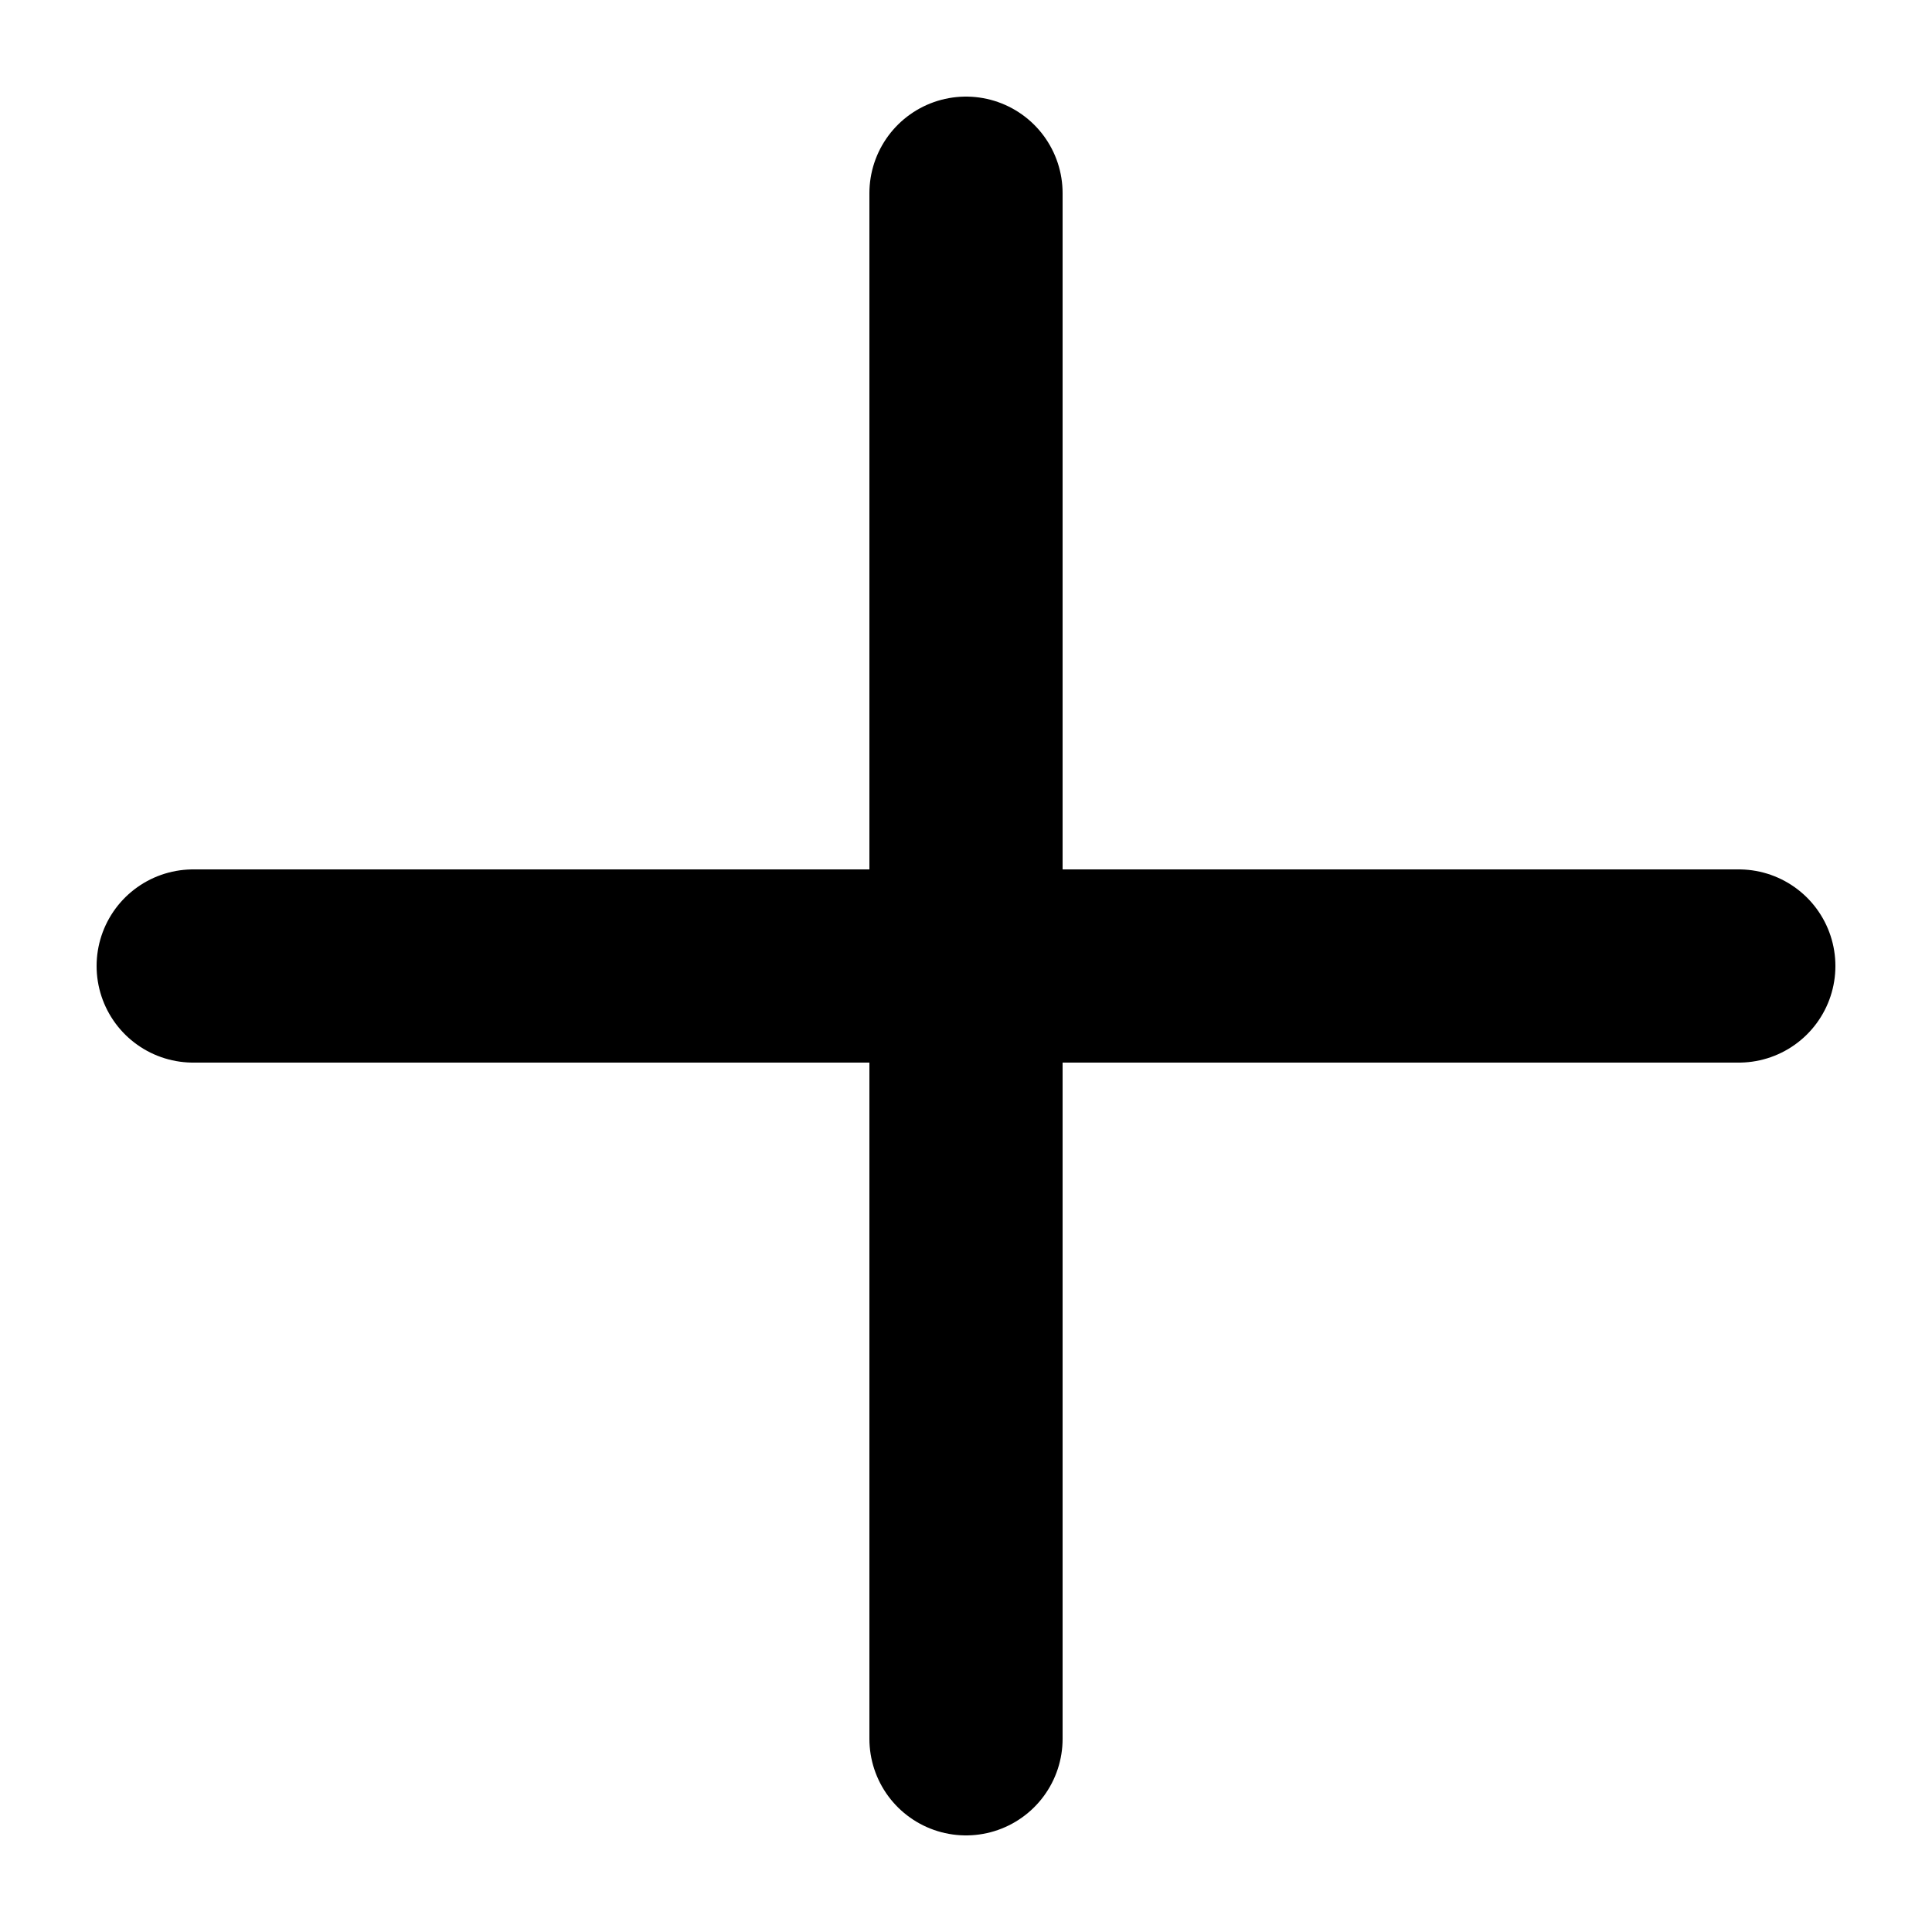
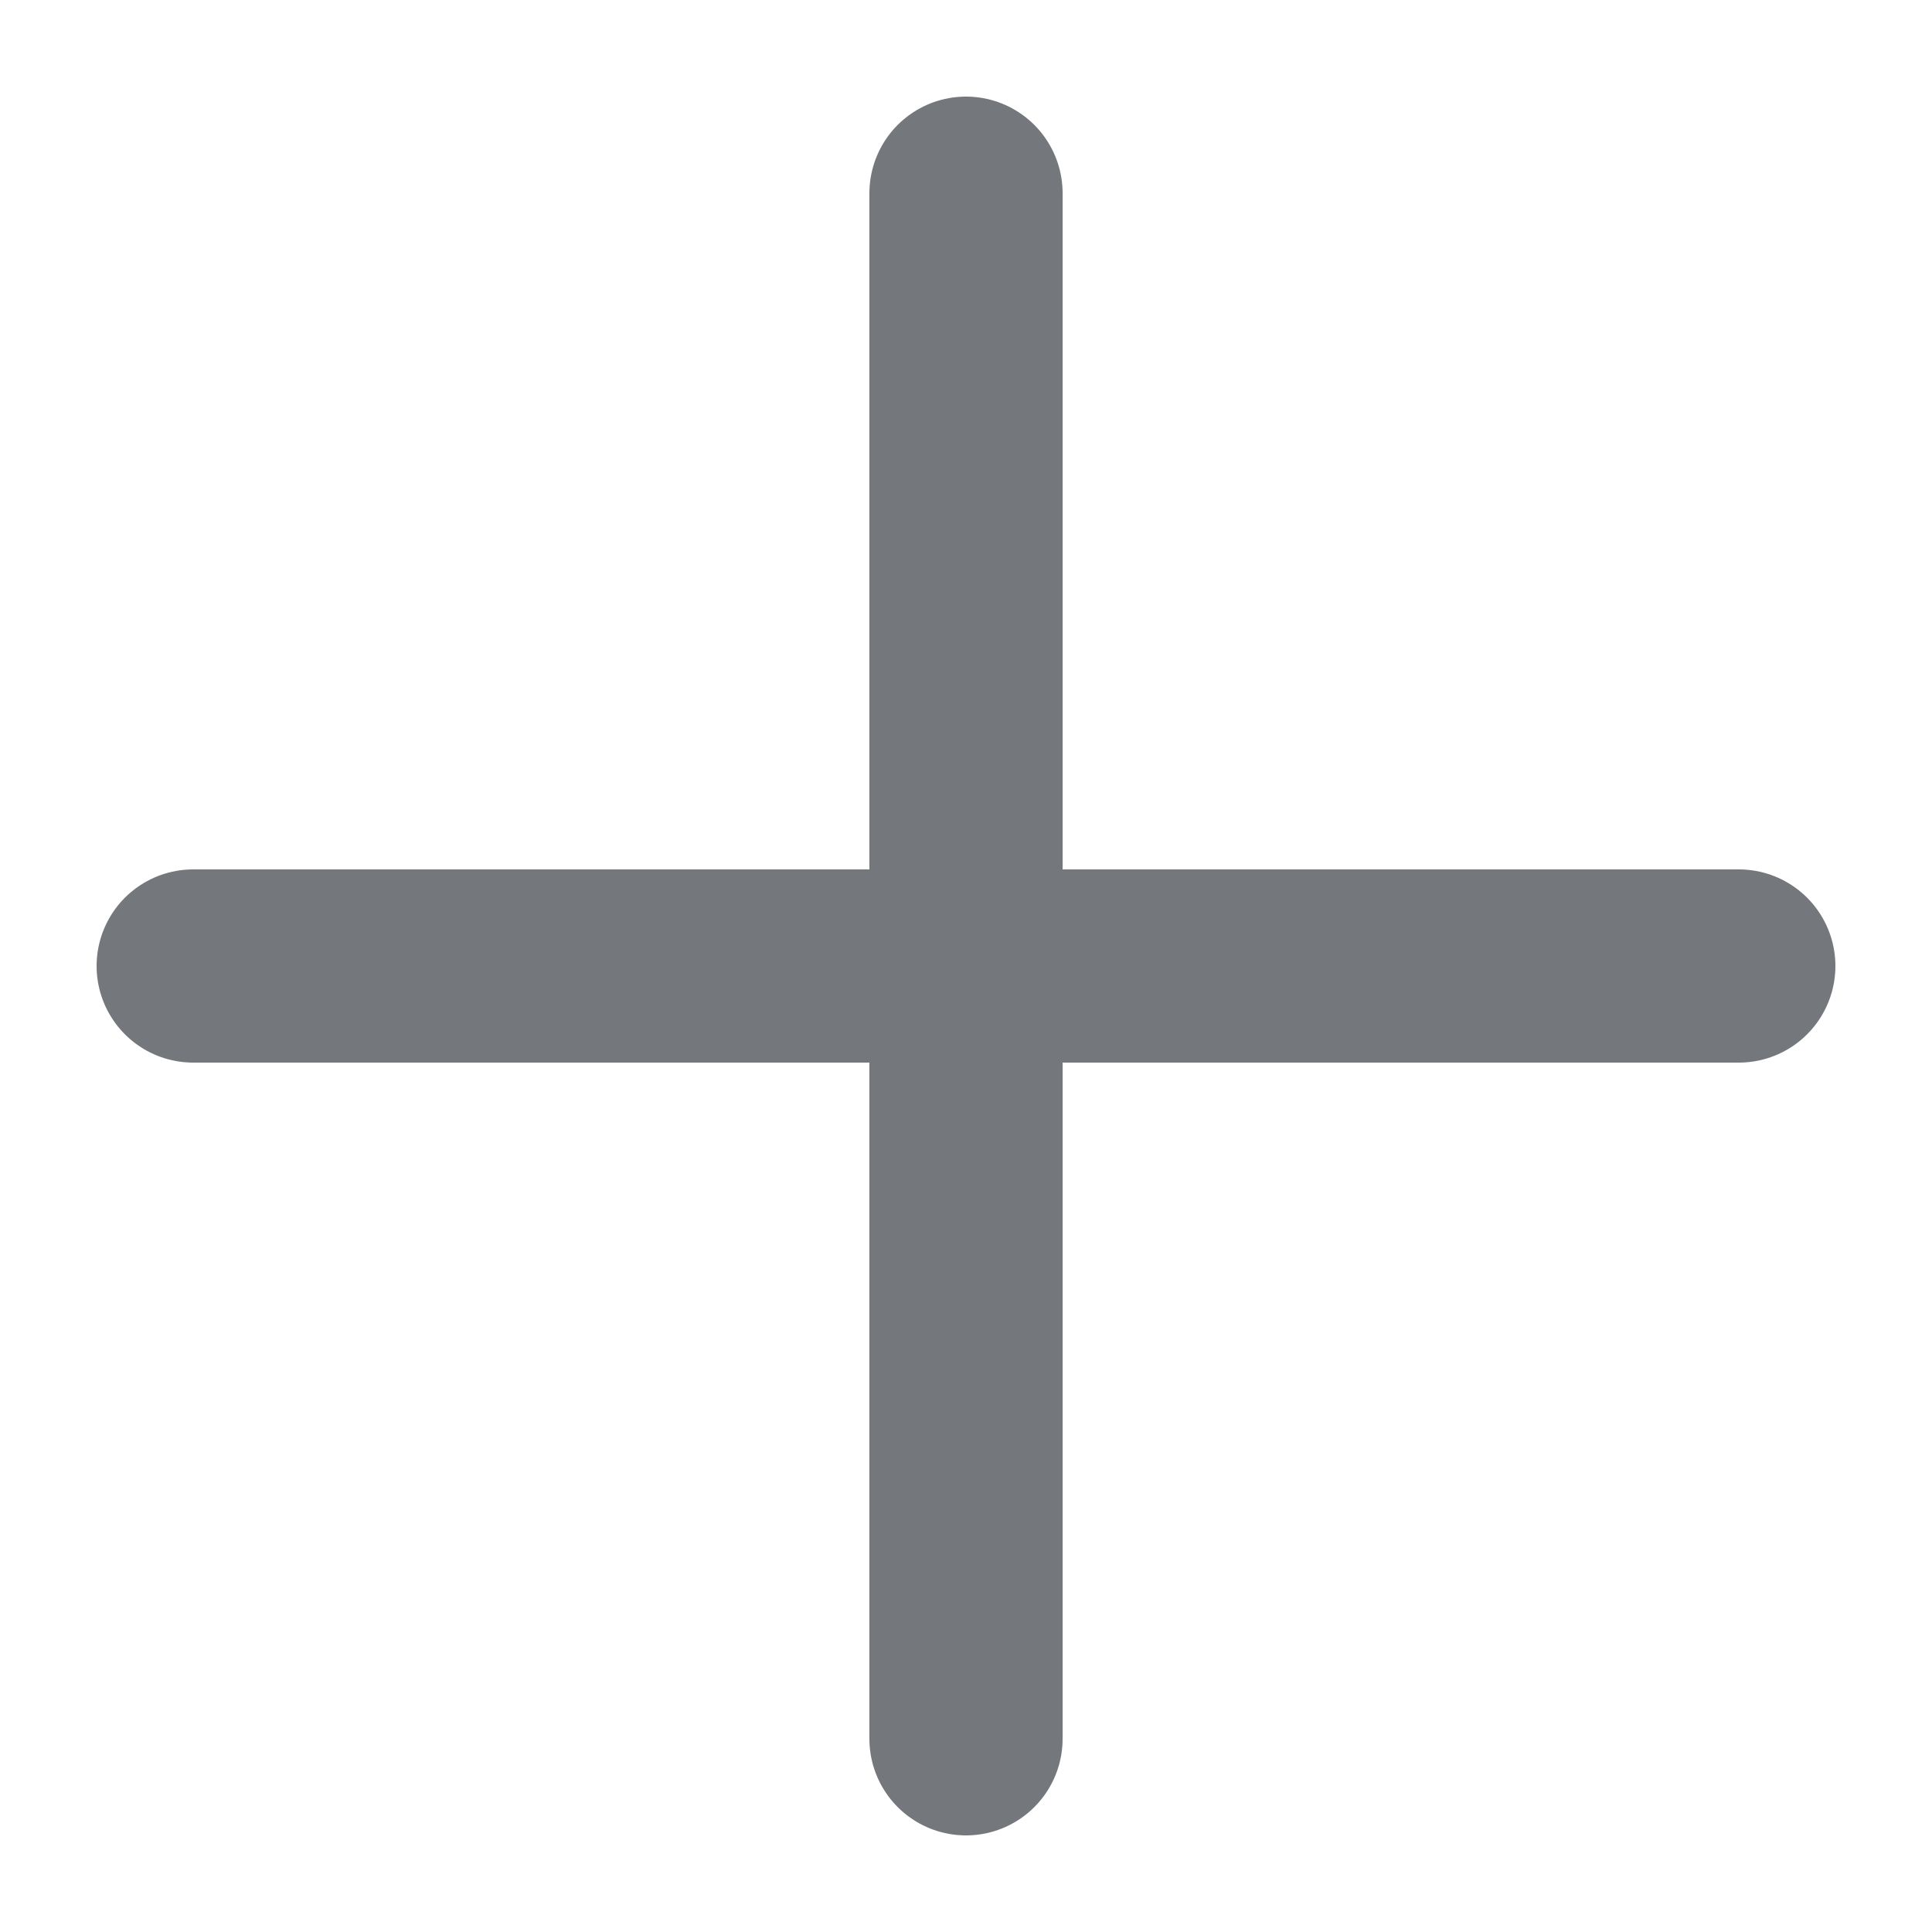
<svg xmlns="http://www.w3.org/2000/svg" width="100" height="100" viewBox="0 0 100 100" fill="none">
-   <path d="M50 10V90M90 50H50H10" stroke="black" stroke-width="10" stroke-linecap="round" stroke-linejoin="round" />
+   <path d="M50 10V90M90 50H50H10" stroke="#74787C" stroke-width="10" stroke-linecap="round" stroke-linejoin="round" />
</svg>
